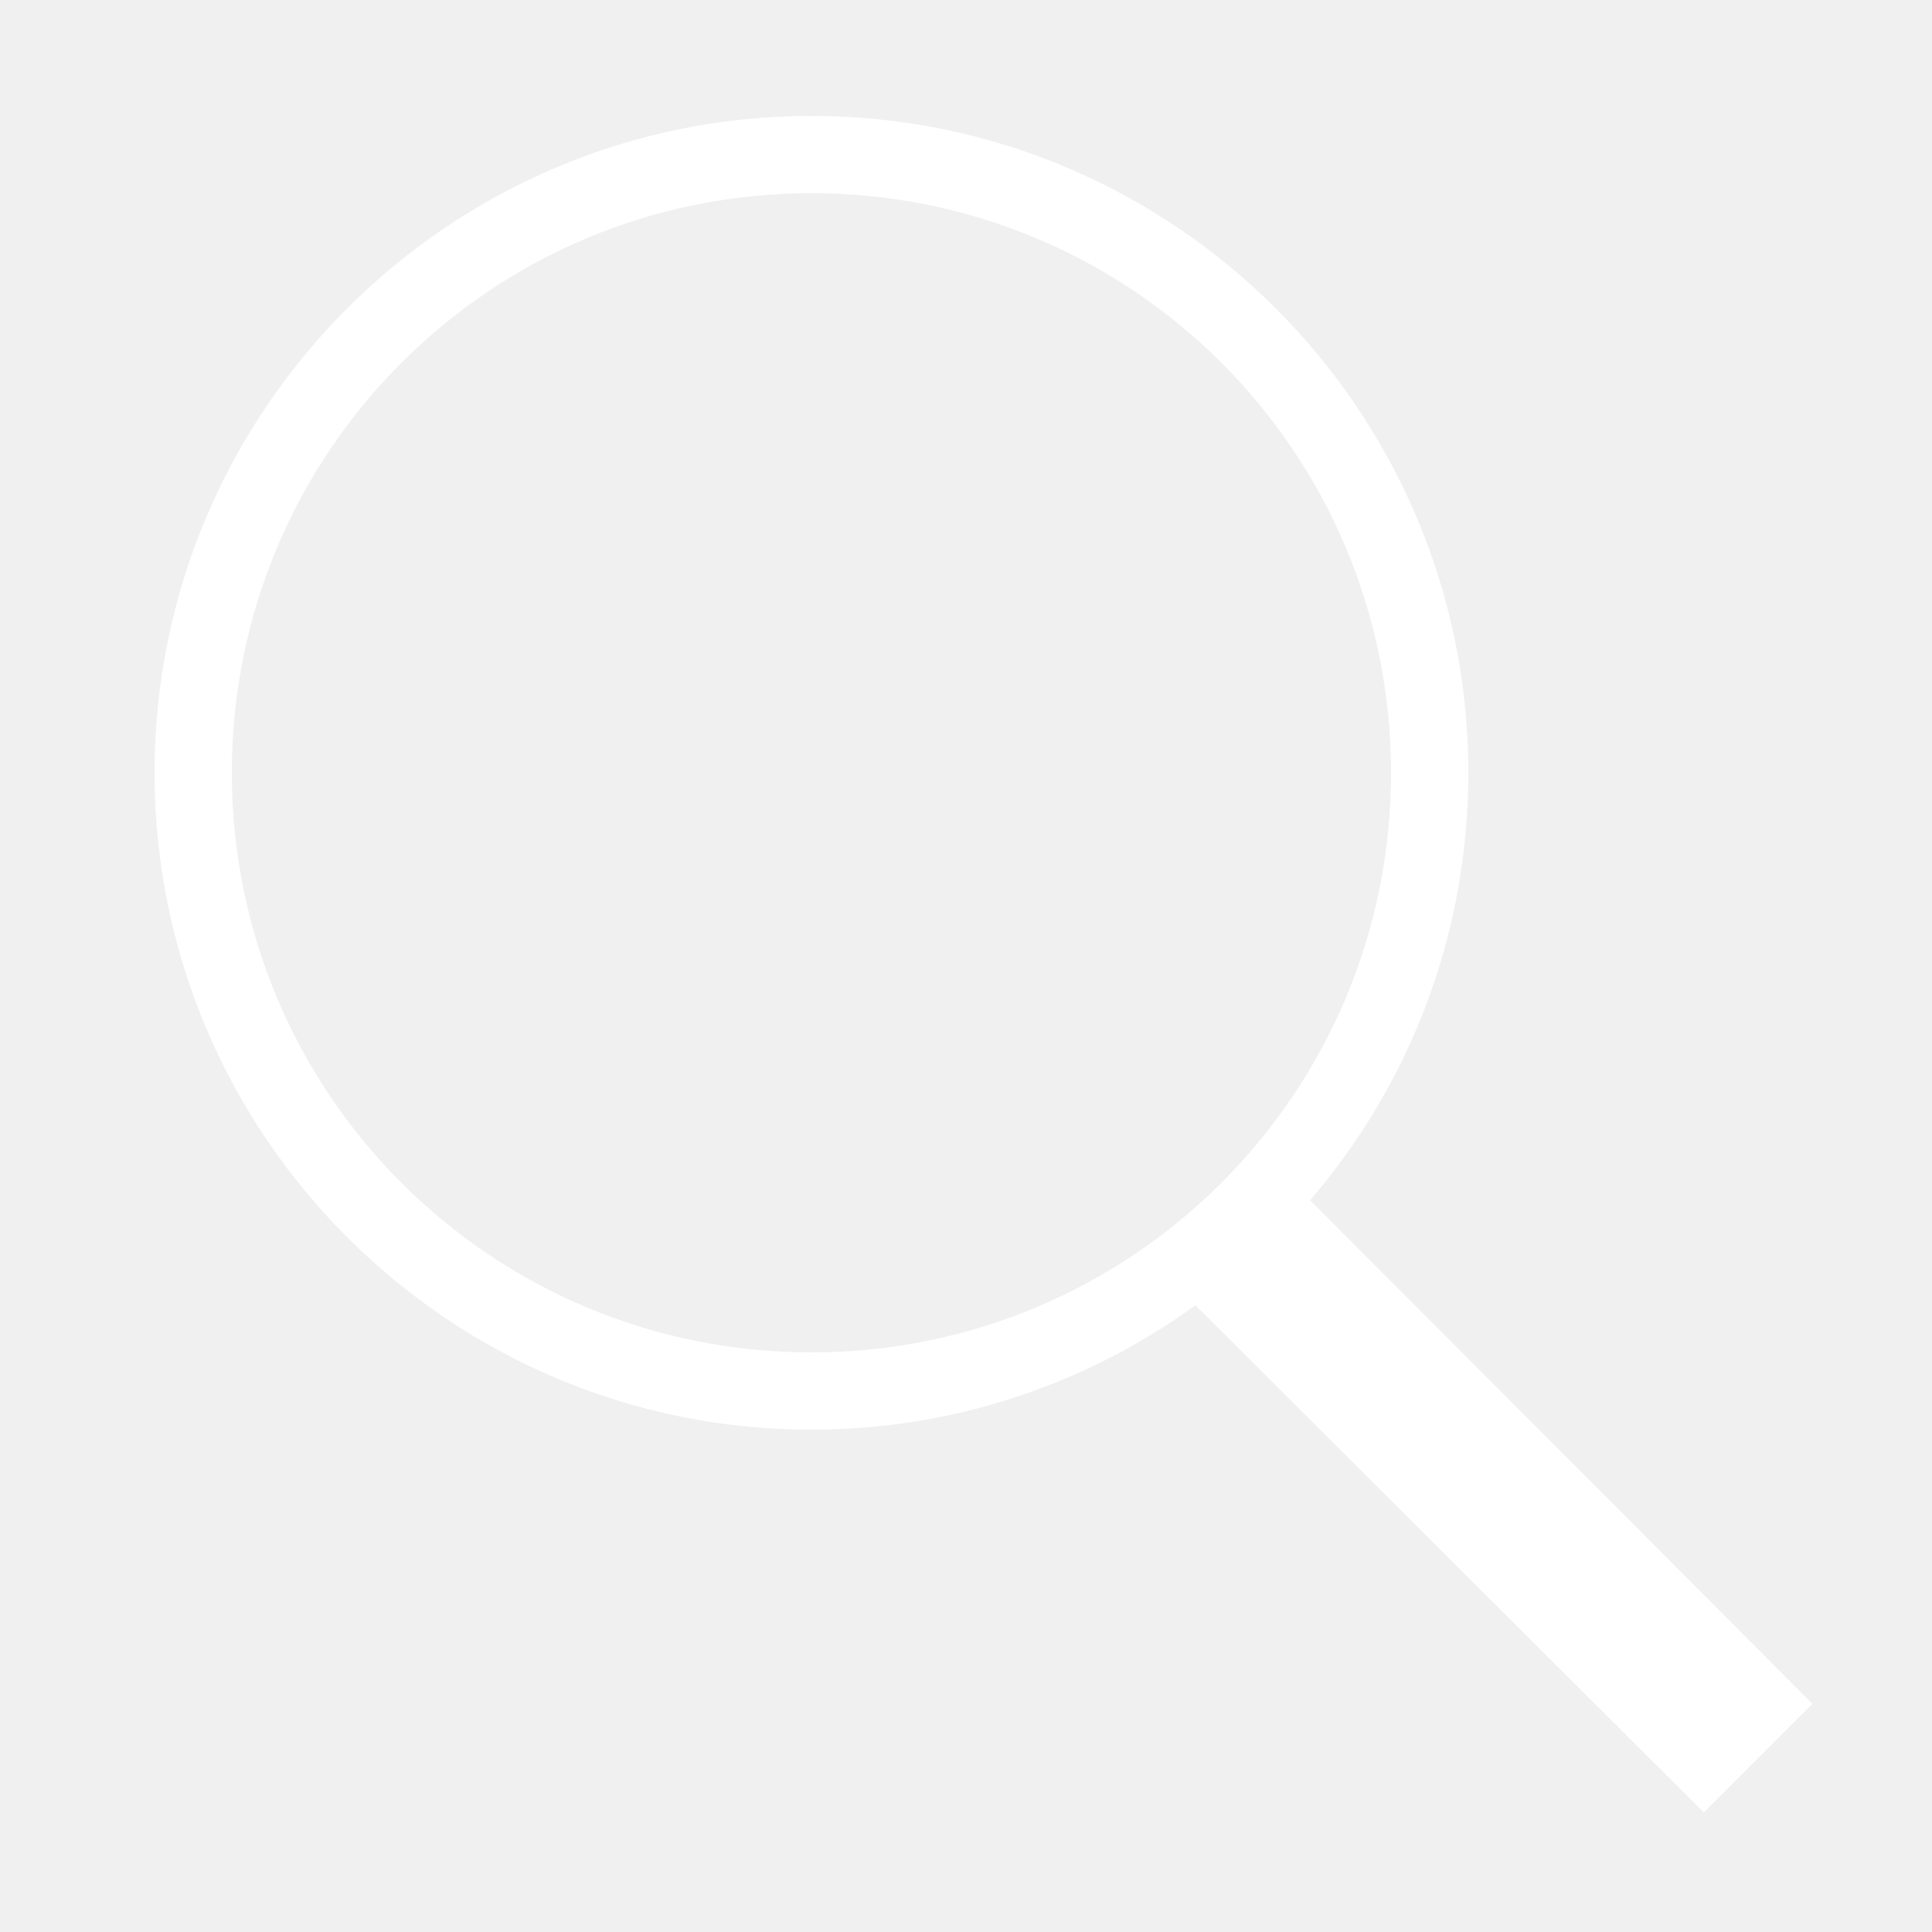
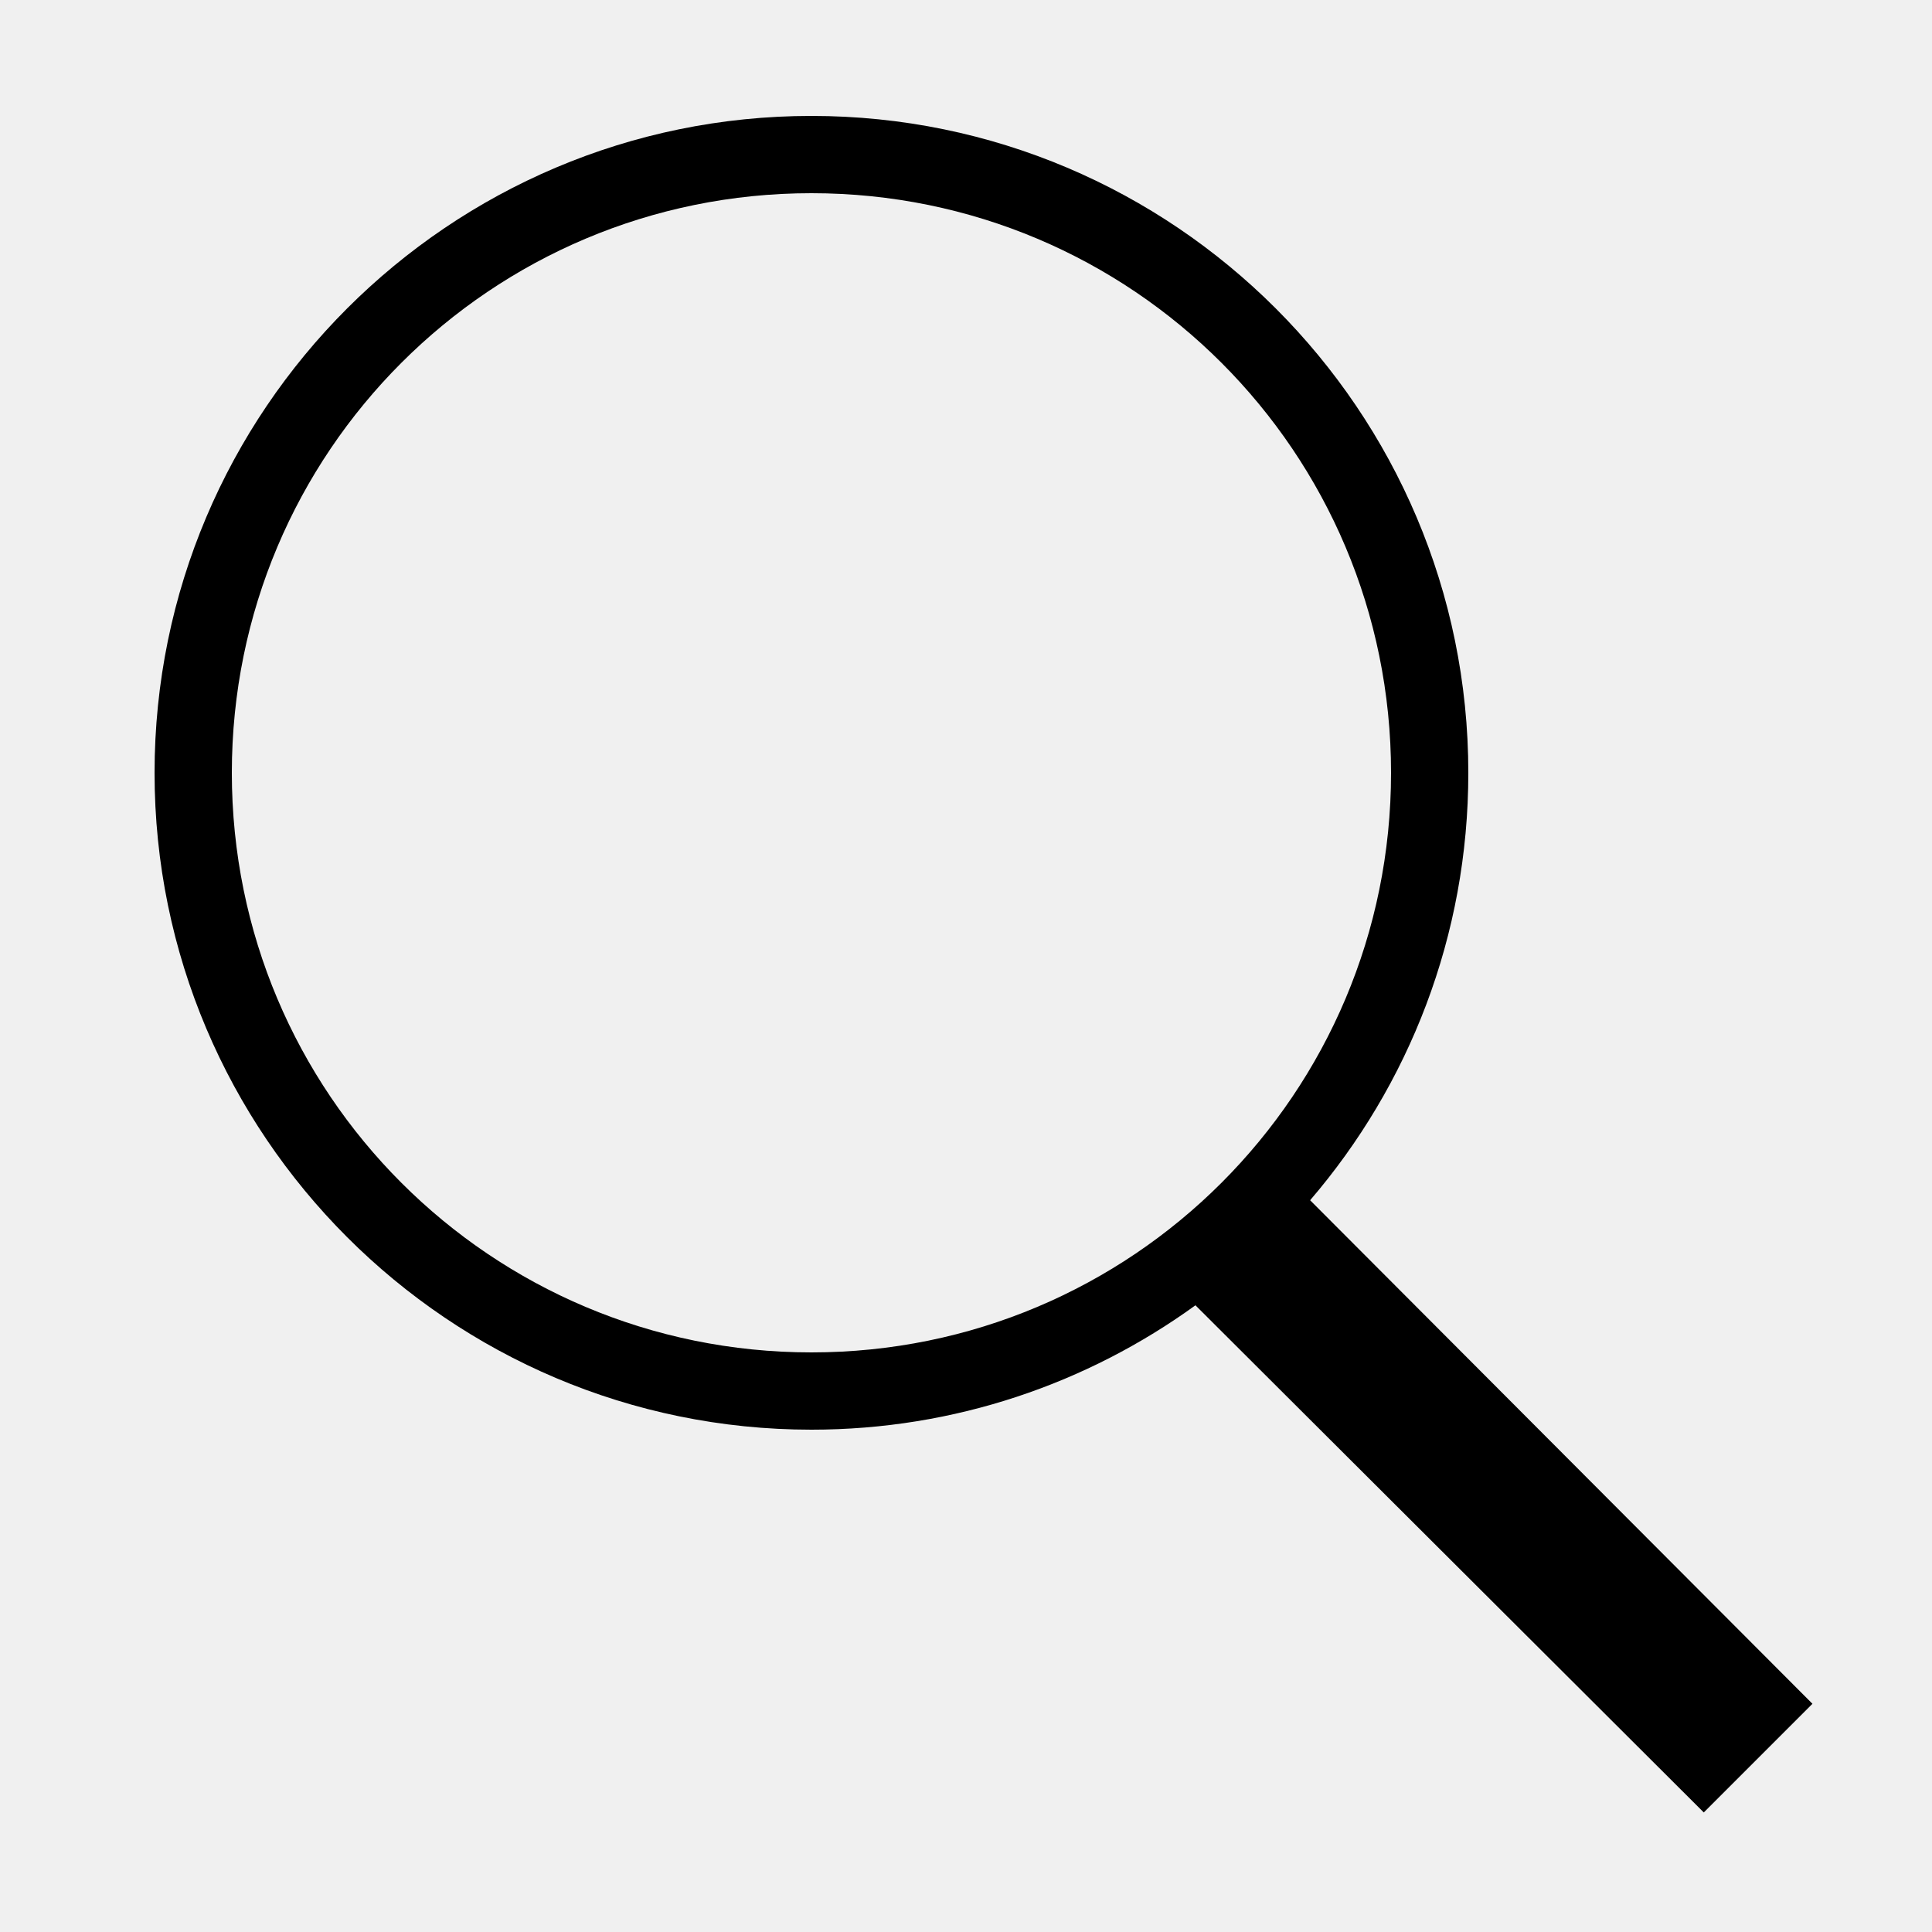
- <svg xmlns="http://www.w3.org/2000/svg" fill="#ffffff" viewBox="0 0 50 50" width="50px" height="50px">
+ <svg xmlns="http://www.w3.org/2000/svg" fill="#000000" viewBox="0 0 50 50" width="50px" height="50px">
  <path d="M 21 3 C 11.621 3 4 10.621 4 20 C 4 29.379 11.621 37 21 37 C 24.711 37 28.141 35.805 30.938 33.781 L 44.094 46.906 L 46.906 44.094 L 33.906 31.062 C 36.461 28.086 38 24.223 38 20 C 38 10.621 30.379 3 21 3 Z M 21 5 C 29.297 5 36 11.703 36 20 C 36 28.297 29.297 35 21 35 C 12.703 35 6 28.297 6 20 C 6 11.703 12.703 5 21 5 Z" />
</svg>
